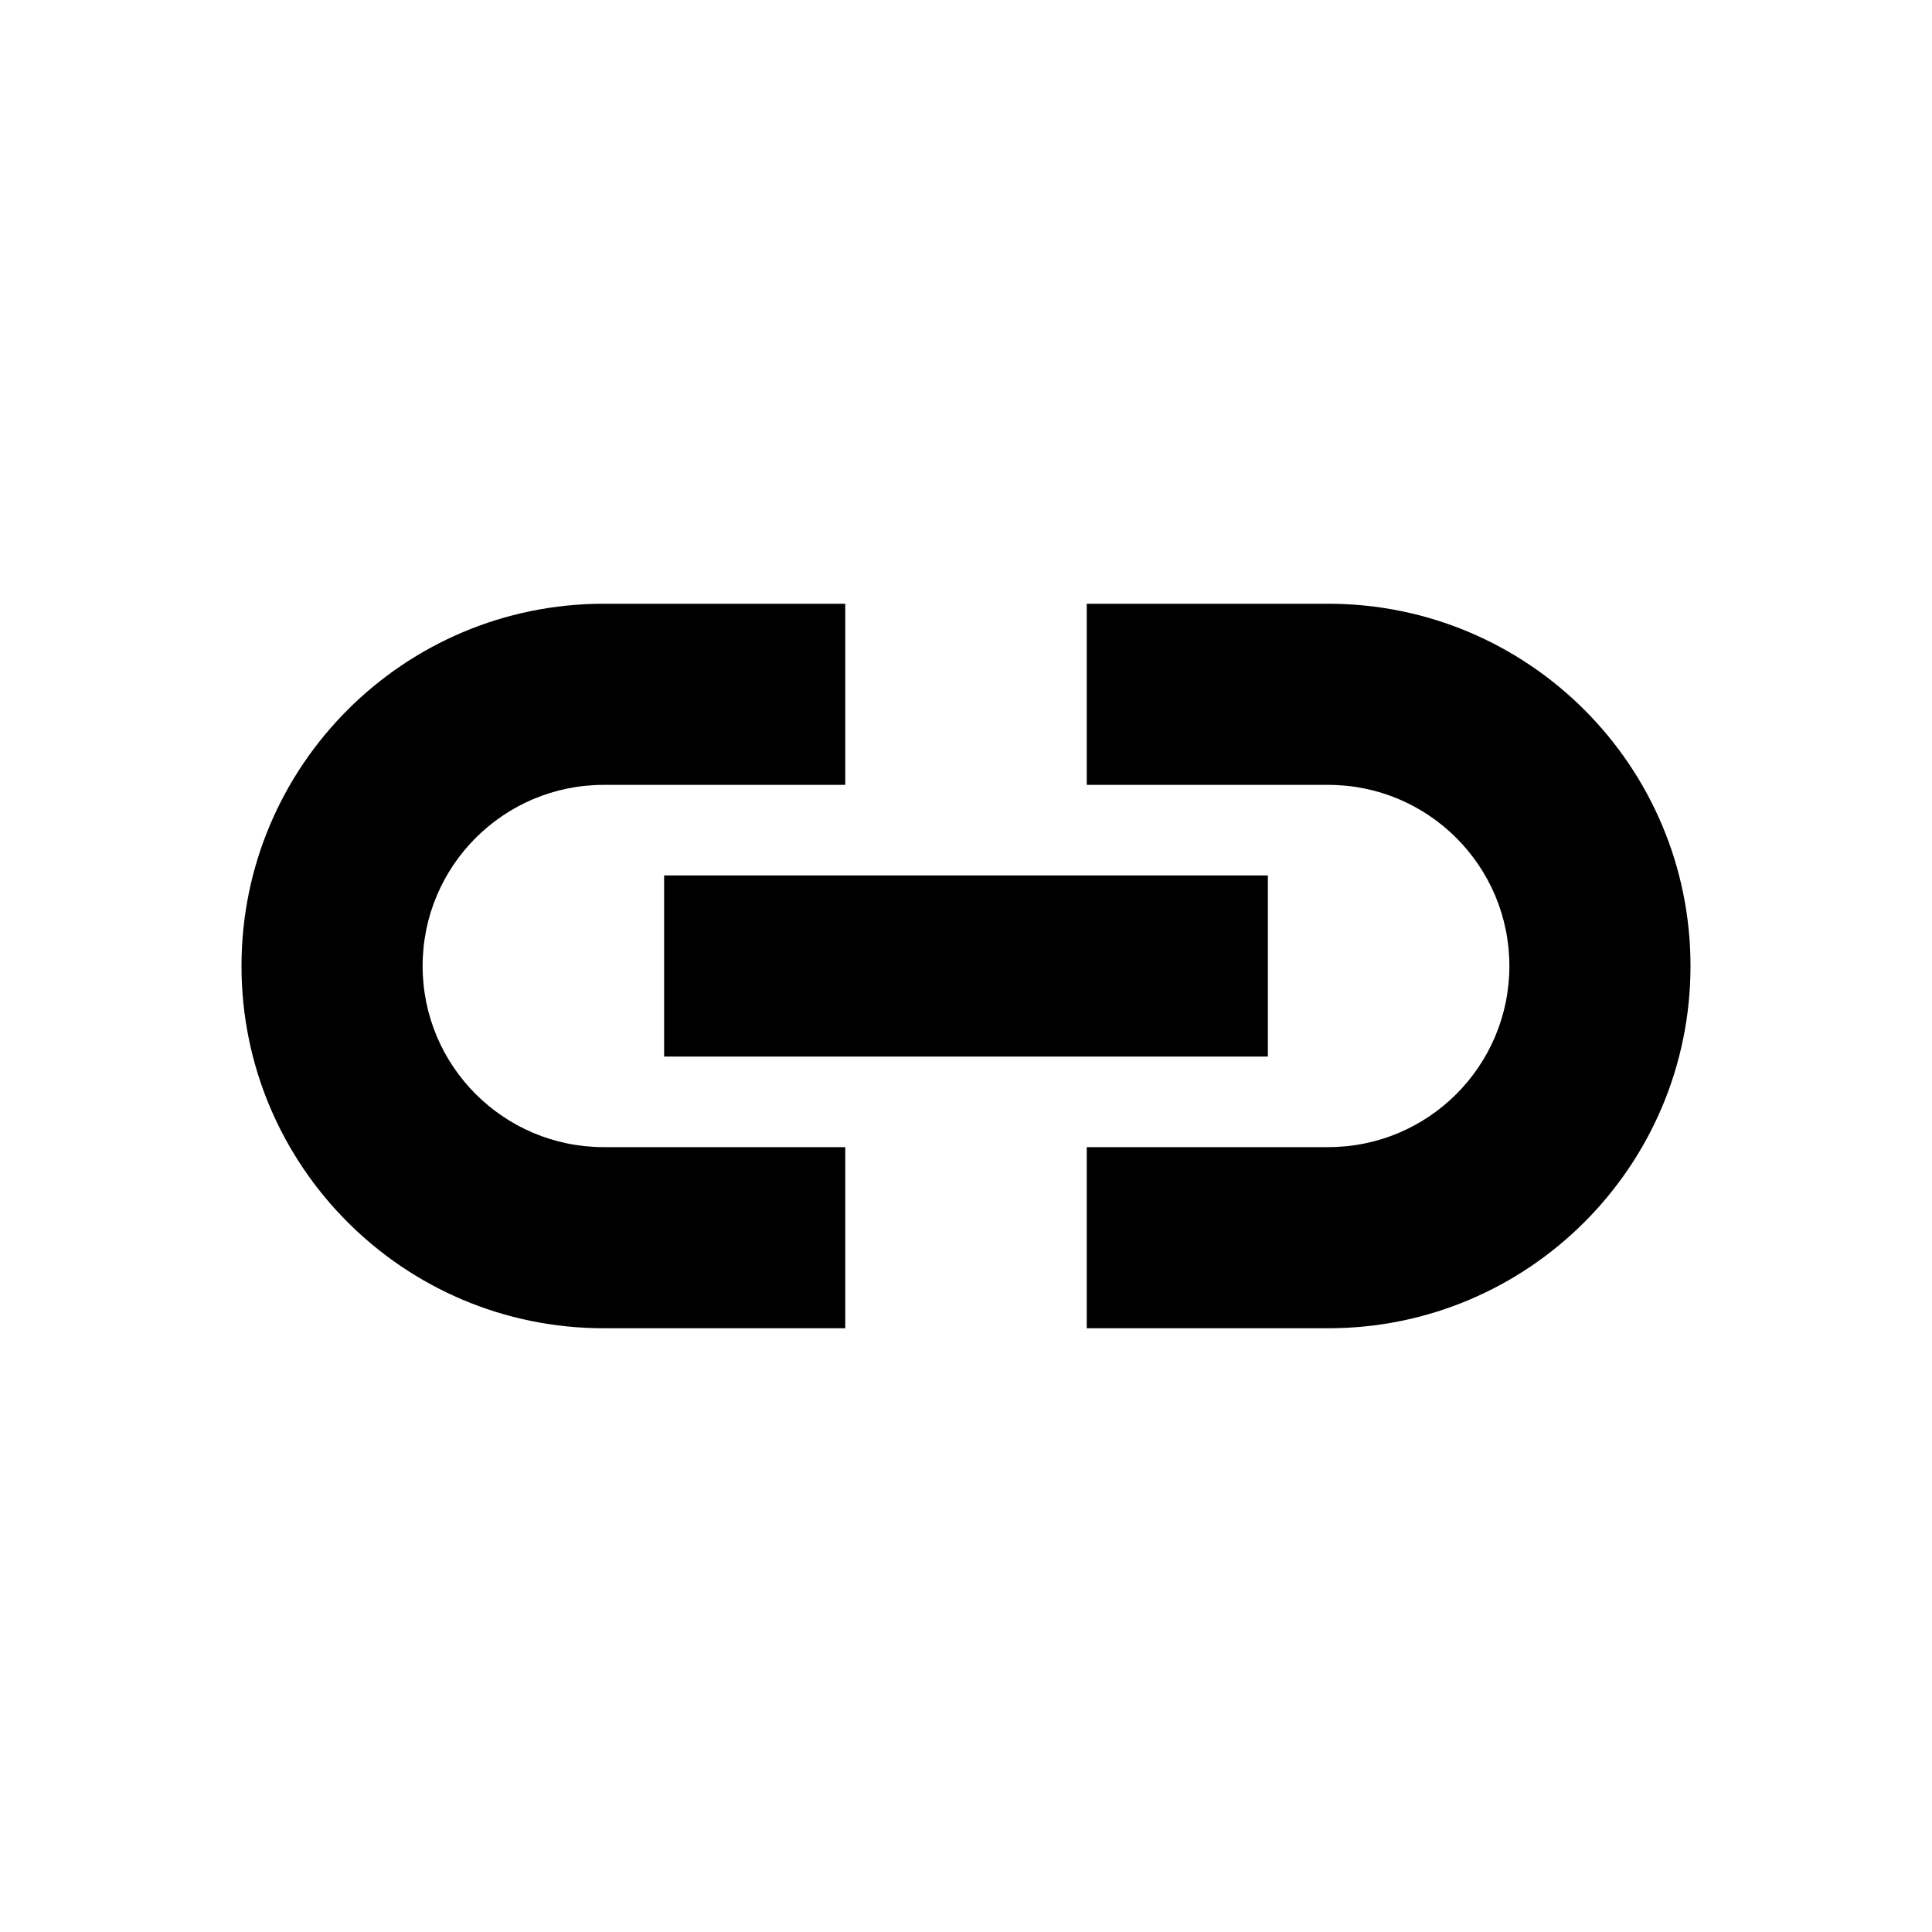
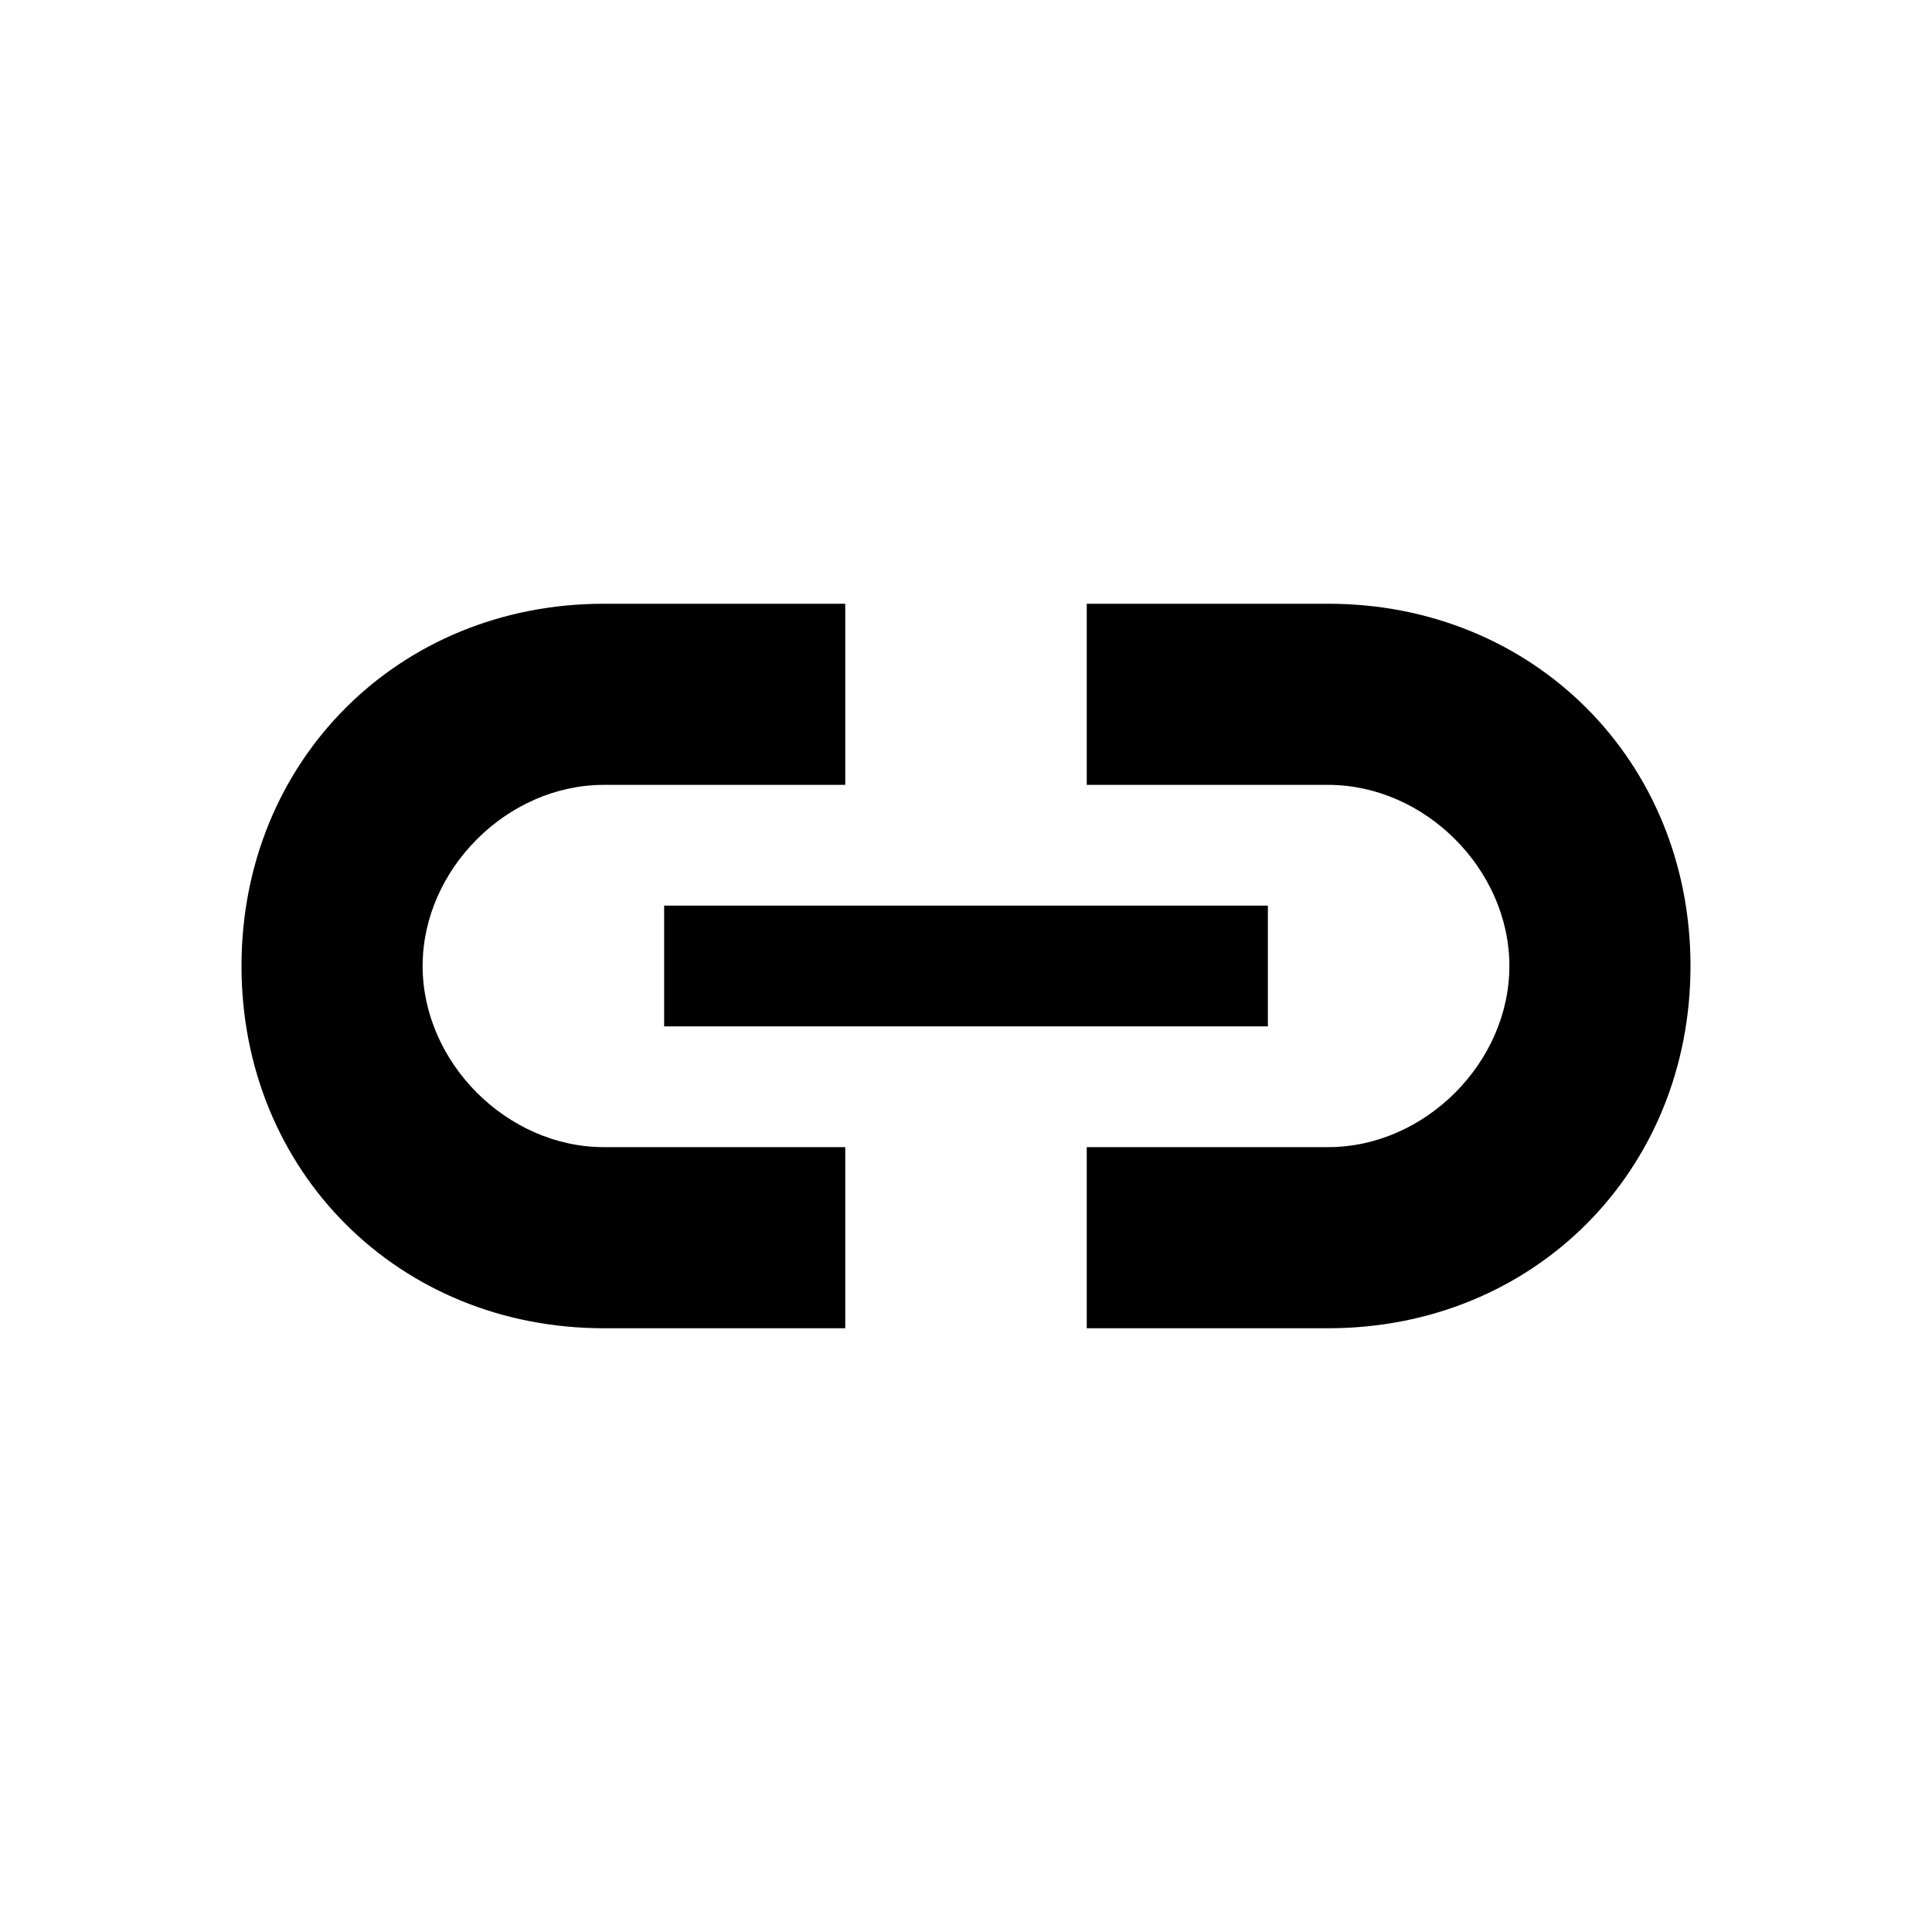
<svg xmlns="http://www.w3.org/2000/svg" viewBox="0 0 16 16">
-   <path d="M6 9.5H5a1.5 1.5 0 1 1 0-3h2V5H5a3 3 0 1 0 0 6h2V9.5H6zM11 5H9v1.5h2a1.5 1.5 0 1 1 0 3H9V11h2a3 3 0 1 0 0-6z" />
-   <path d="M5.5 7.25h5v1.5h-5z" />
+   <path d="M6 9.5H5c-.8 0-1.5-.7-1.5-1.5S4.2 6.5 5 6.5h2V5H5C3.3 5 2 6.3 2 8s1.3 3 3 3h2V9.5H6zM11 5H9v1.5h2c.8 0 1.5.7 1.5 1.5s-.7 1.5-1.5 1.5H9V11h2c1.7 0 3-1.3 3-3s-1.3-3-3-3z" />
+   <path d="M5.5 7.5h5v1h-5v-1z" />
</svg>
